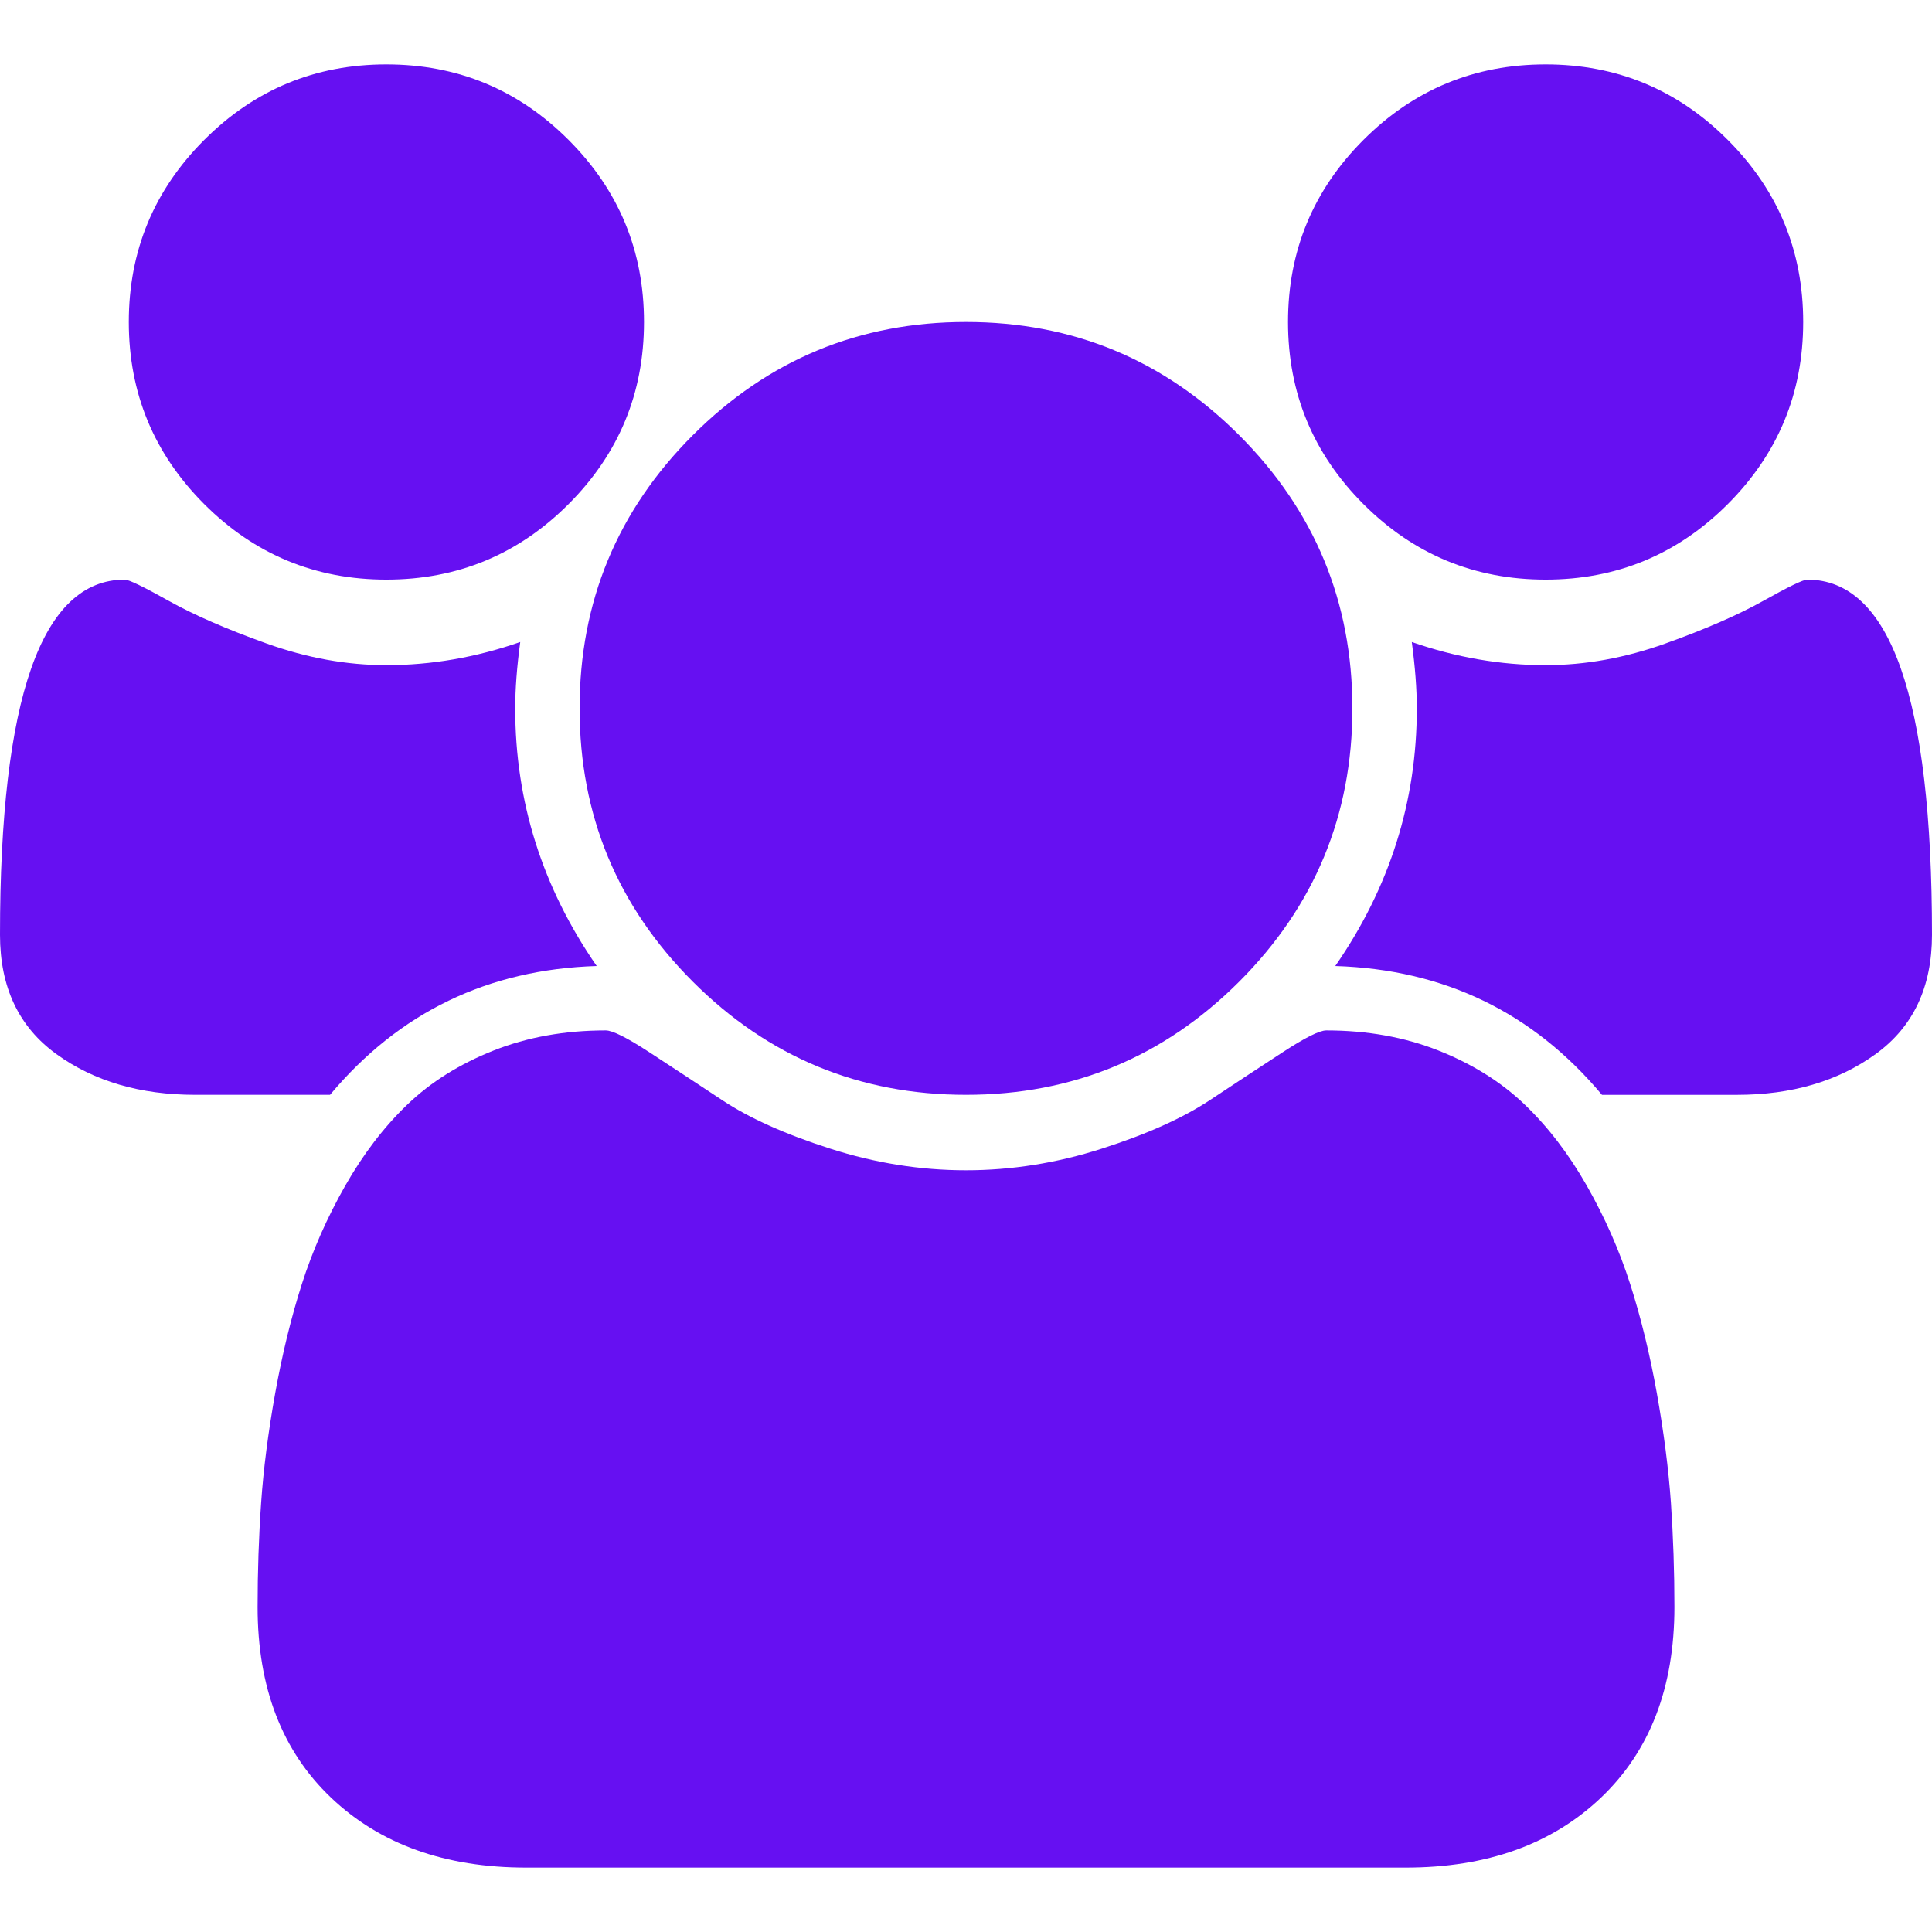
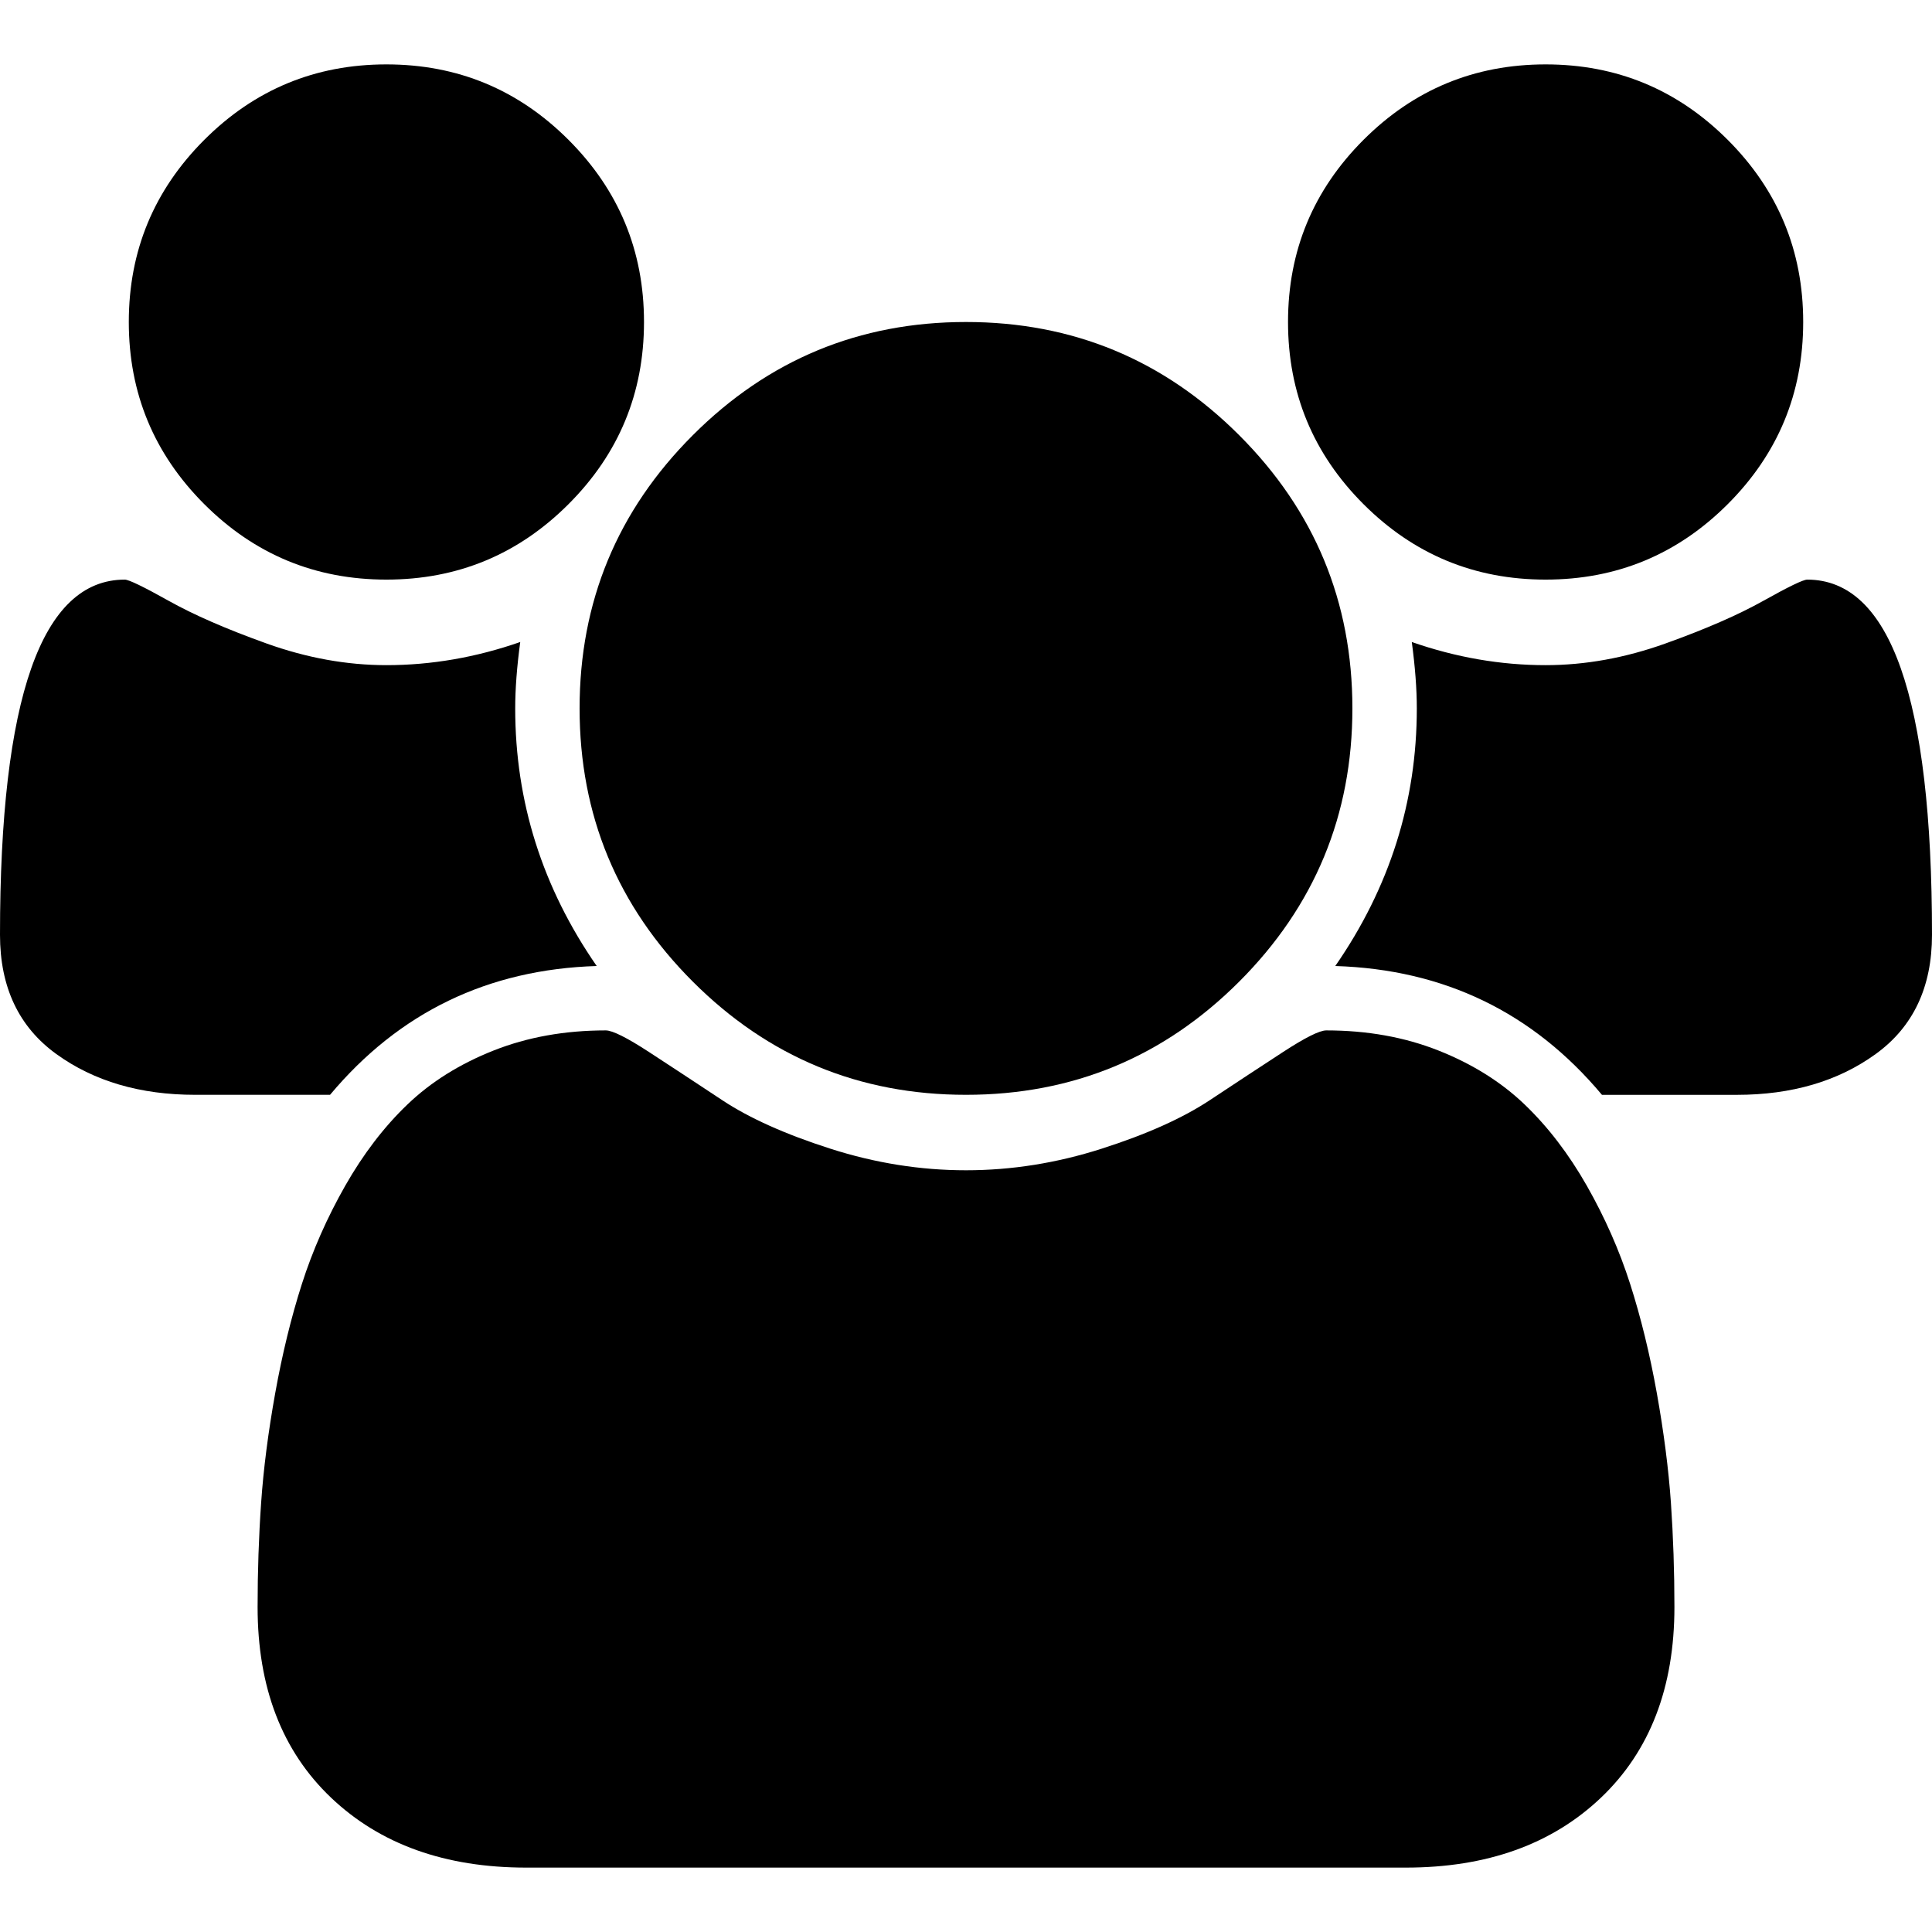
<svg version="1.1" width="512" height="512" x="0" y="0" viewBox="0 0 548.169 548.169" style="enable-background:new 0 0 512 512" xml:space="preserve" class="">
  <g>
-     <path d="M109.634,164.452c20.179,0,37.402-7.135,51.674-21.411c14.277-14.275,21.416-31.503,21.416-51.678    c0-20.173-7.139-37.401-21.416-51.678c-14.272-14.275-31.496-21.414-51.674-21.414c-20.177,0-37.401,7.139-51.676,21.414    C43.684,53.962,36.545,71.186,36.545,91.363c0,20.179,7.139,37.403,21.413,51.678C72.233,157.313,89.457,164.452,109.634,164.452z    " fill="#6610f2" data-original="#000000" style="" class="" />
-     <path d="M196.569,278.519c21.413,21.406,47.248,32.114,77.516,32.114c30.269,0,56.103-10.708,77.515-32.114    c21.409-21.42,32.117-47.258,32.117-77.52c0-30.264-10.708-56.101-32.117-77.515c-21.412-21.414-47.246-32.121-77.515-32.121    c-30.268,0-56.105,10.709-77.516,32.121c-21.411,21.411-32.12,47.248-32.12,77.515S175.158,257.102,196.569,278.519z" fill="#6610f2" data-original="#000000" style="" class="" />
-     <path d="M438.543,164.452c20.17,0,37.397-7.135,51.671-21.411c14.274-14.275,21.409-31.503,21.409-51.678    c0-20.173-7.135-37.401-21.409-51.678c-14.273-14.275-31.501-21.414-51.671-21.414c-20.184,0-37.407,7.139-51.682,21.414    c-14.271,14.277-21.409,31.501-21.409,51.678c0,20.179,7.139,37.403,21.409,51.678    C401.136,157.313,418.359,164.452,438.543,164.452z" fill="#6610f2" data-original="#000000" style="" class="" />
-     <path d="M512.763,164.456c-1.136,0-5.276,1.999-12.415,5.996c-7.132,3.999-16.416,8.044-27.833,12.137    c-11.416,4.089-22.747,6.136-33.972,6.136c-12.758,0-25.406-2.187-37.973-6.567c0.945,7.039,1.424,13.322,1.424,18.842    c0,26.457-7.71,50.819-23.134,73.089c30.841,0.955,56.056,13.134,75.668,36.552h38.256c15.605,0,28.739-3.863,39.396-11.57    c10.657-7.703,15.989-18.986,15.989-33.83C548.172,198.047,536.376,164.452,512.763,164.456z" fill="#6610f2" data-original="#000000" style="" class="" />
-     <path d="M470.096,395.284c-1.999-11.136-4.524-21.464-7.57-30.978c-3.046-9.521-7.139-18.794-12.271-27.836    c-5.141-9.034-11.044-16.748-17.706-23.127c-6.667-6.379-14.805-11.464-24.414-15.276c-9.609-3.806-20.225-5.708-31.833-5.708    c-1.906,0-5.996,2.047-12.278,6.14c-6.283,4.089-13.224,8.665-20.841,13.702c-7.615,5.037-17.789,9.609-30.55,13.702    c-12.762,4.093-25.608,6.14-38.544,6.14c-12.941,0-25.791-2.047-38.544-6.14c-12.756-4.093-22.936-8.665-30.55-13.702    c-7.616-5.037-14.561-9.613-20.841-13.702c-6.283-4.093-10.373-6.14-12.279-6.14c-11.609,0-22.22,1.902-31.833,5.708    c-9.613,3.812-17.749,8.897-24.41,15.276c-6.667,6.372-12.562,14.093-17.705,23.127c-5.137,9.042-9.229,18.315-12.275,27.836    c-3.045,9.514-5.564,19.842-7.566,30.978c-2,11.136-3.331,21.505-3.997,31.121c-0.667,9.613-0.999,19.466-0.999,29.554    c0,22.836,6.945,40.874,20.839,54.098c13.899,13.223,32.363,19.842,55.389,19.842h249.535c23.028,0,41.49-6.619,55.392-19.842    c13.894-13.224,20.841-31.262,20.841-54.098c0-10.088-0.335-19.938-0.992-29.554C473.418,416.789,472.087,406.419,470.096,395.284    z" fill="#6610f2" data-original="#000000" style="" class="" />
-     <path d="M169.303,274.088c-15.418-22.27-23.125-46.632-23.122-73.089c0-5.52,0.477-11.799,1.427-18.842    c-12.564,4.377-25.221,6.567-37.974,6.567c-11.23,0-22.552-2.046-33.974-6.136c-11.417-4.093-20.699-8.138-27.834-12.137    c-7.138-3.997-11.281-5.996-12.422-5.996C11.801,164.456,0,198.051,0,265.24c0,14.844,5.33,26.127,15.987,33.83    c10.66,7.707,23.794,11.563,39.397,11.563h38.26C113.251,287.222,138.467,275.042,169.303,274.088z" fill="#6610f2" data-original="#000000" style="" class="" />
+     <path d="M109.634,164.452c20.179,0,37.402-7.135,51.674-21.411c14.277-14.275,21.416-31.503,21.416-51.678    c0-20.173-7.139-37.401-21.416-51.678c-14.272-14.275-31.496-21.414-51.674-21.414c-20.177,0-37.401,7.139-51.676,21.414    C43.684,53.962,36.545,71.186,36.545,91.363c0,20.179,7.139,37.403,21.413,51.678C72.233,157.313,89.457,164.452,109.634,164.452z    " />
+     <path d="M196.569,278.519c21.413,21.406,47.248,32.114,77.516,32.114c30.269,0,56.103-10.708,77.515-32.114    c21.409-21.42,32.117-47.258,32.117-77.52c0-30.264-10.708-56.101-32.117-77.515c-21.412-21.414-47.246-32.121-77.515-32.121    c-30.268,0-56.105,10.709-77.516,32.121c-21.411,21.411-32.12,47.248-32.12,77.515S175.158,257.102,196.569,278.519z" />
+     <path d="M438.543,164.452c20.17,0,37.397-7.135,51.671-21.411c14.274-14.275,21.409-31.503,21.409-51.678    c0-20.173-7.135-37.401-21.409-51.678c-14.273-14.275-31.501-21.414-51.671-21.414c-20.184,0-37.407,7.139-51.682,21.414    c-14.271,14.277-21.409,31.501-21.409,51.678c0,20.179,7.139,37.403,21.409,51.678    C401.136,157.313,418.359,164.452,438.543,164.452z" />
+     <path d="M512.763,164.456c-1.136,0-5.276,1.999-12.415,5.996c-7.132,3.999-16.416,8.044-27.833,12.137    c-11.416,4.089-22.747,6.136-33.972,6.136c-12.758,0-25.406-2.187-37.973-6.567c0.945,7.039,1.424,13.322,1.424,18.842    c0,26.457-7.71,50.819-23.134,73.089c30.841,0.955,56.056,13.134,75.668,36.552h38.256c15.605,0,28.739-3.863,39.396-11.57    c10.657-7.703,15.989-18.986,15.989-33.83C548.172,198.047,536.376,164.452,512.763,164.456z" />
+     <path d="M470.096,395.284c-1.999-11.136-4.524-21.464-7.57-30.978c-3.046-9.521-7.139-18.794-12.271-27.836    c-5.141-9.034-11.044-16.748-17.706-23.127c-6.667-6.379-14.805-11.464-24.414-15.276c-9.609-3.806-20.225-5.708-31.833-5.708    c-1.906,0-5.996,2.047-12.278,6.14c-6.283,4.089-13.224,8.665-20.841,13.702c-7.615,5.037-17.789,9.609-30.55,13.702    c-12.762,4.093-25.608,6.14-38.544,6.14c-12.941,0-25.791-2.047-38.544-6.14c-12.756-4.093-22.936-8.665-30.55-13.702    c-7.616-5.037-14.561-9.613-20.841-13.702c-6.283-4.093-10.373-6.14-12.279-6.14c-11.609,0-22.22,1.902-31.833,5.708    c-9.613,3.812-17.749,8.897-24.41,15.276c-6.667,6.372-12.562,14.093-17.705,23.127c-5.137,9.042-9.229,18.315-12.275,27.836    c-3.045,9.514-5.564,19.842-7.566,30.978c-2,11.136-3.331,21.505-3.997,31.121c-0.667,9.613-0.999,19.466-0.999,29.554    c0,22.836,6.945,40.874,20.839,54.098c13.899,13.223,32.363,19.842,55.389,19.842h249.535c23.028,0,41.49-6.619,55.392-19.842    c13.894-13.224,20.841-31.262,20.841-54.098c0-10.088-0.335-19.938-0.992-29.554C473.418,416.789,472.087,406.419,470.096,395.284    z" />
+     <path d="M169.303,274.088c-15.418-22.27-23.125-46.632-23.122-73.089c0-5.52,0.477-11.799,1.427-18.842    c-12.564,4.377-25.221,6.567-37.974,6.567c-11.23,0-22.552-2.046-33.974-6.136c-11.417-4.093-20.699-8.138-27.834-12.137    c-7.138-3.997-11.281-5.996-12.422-5.996C11.801,164.456,0,198.051,0,265.24c0,14.844,5.33,26.127,15.987,33.83    c10.66,7.707,23.794,11.563,39.397,11.563h38.26C113.251,287.222,138.467,275.042,169.303,274.088z" />
  </g>
</svg>
